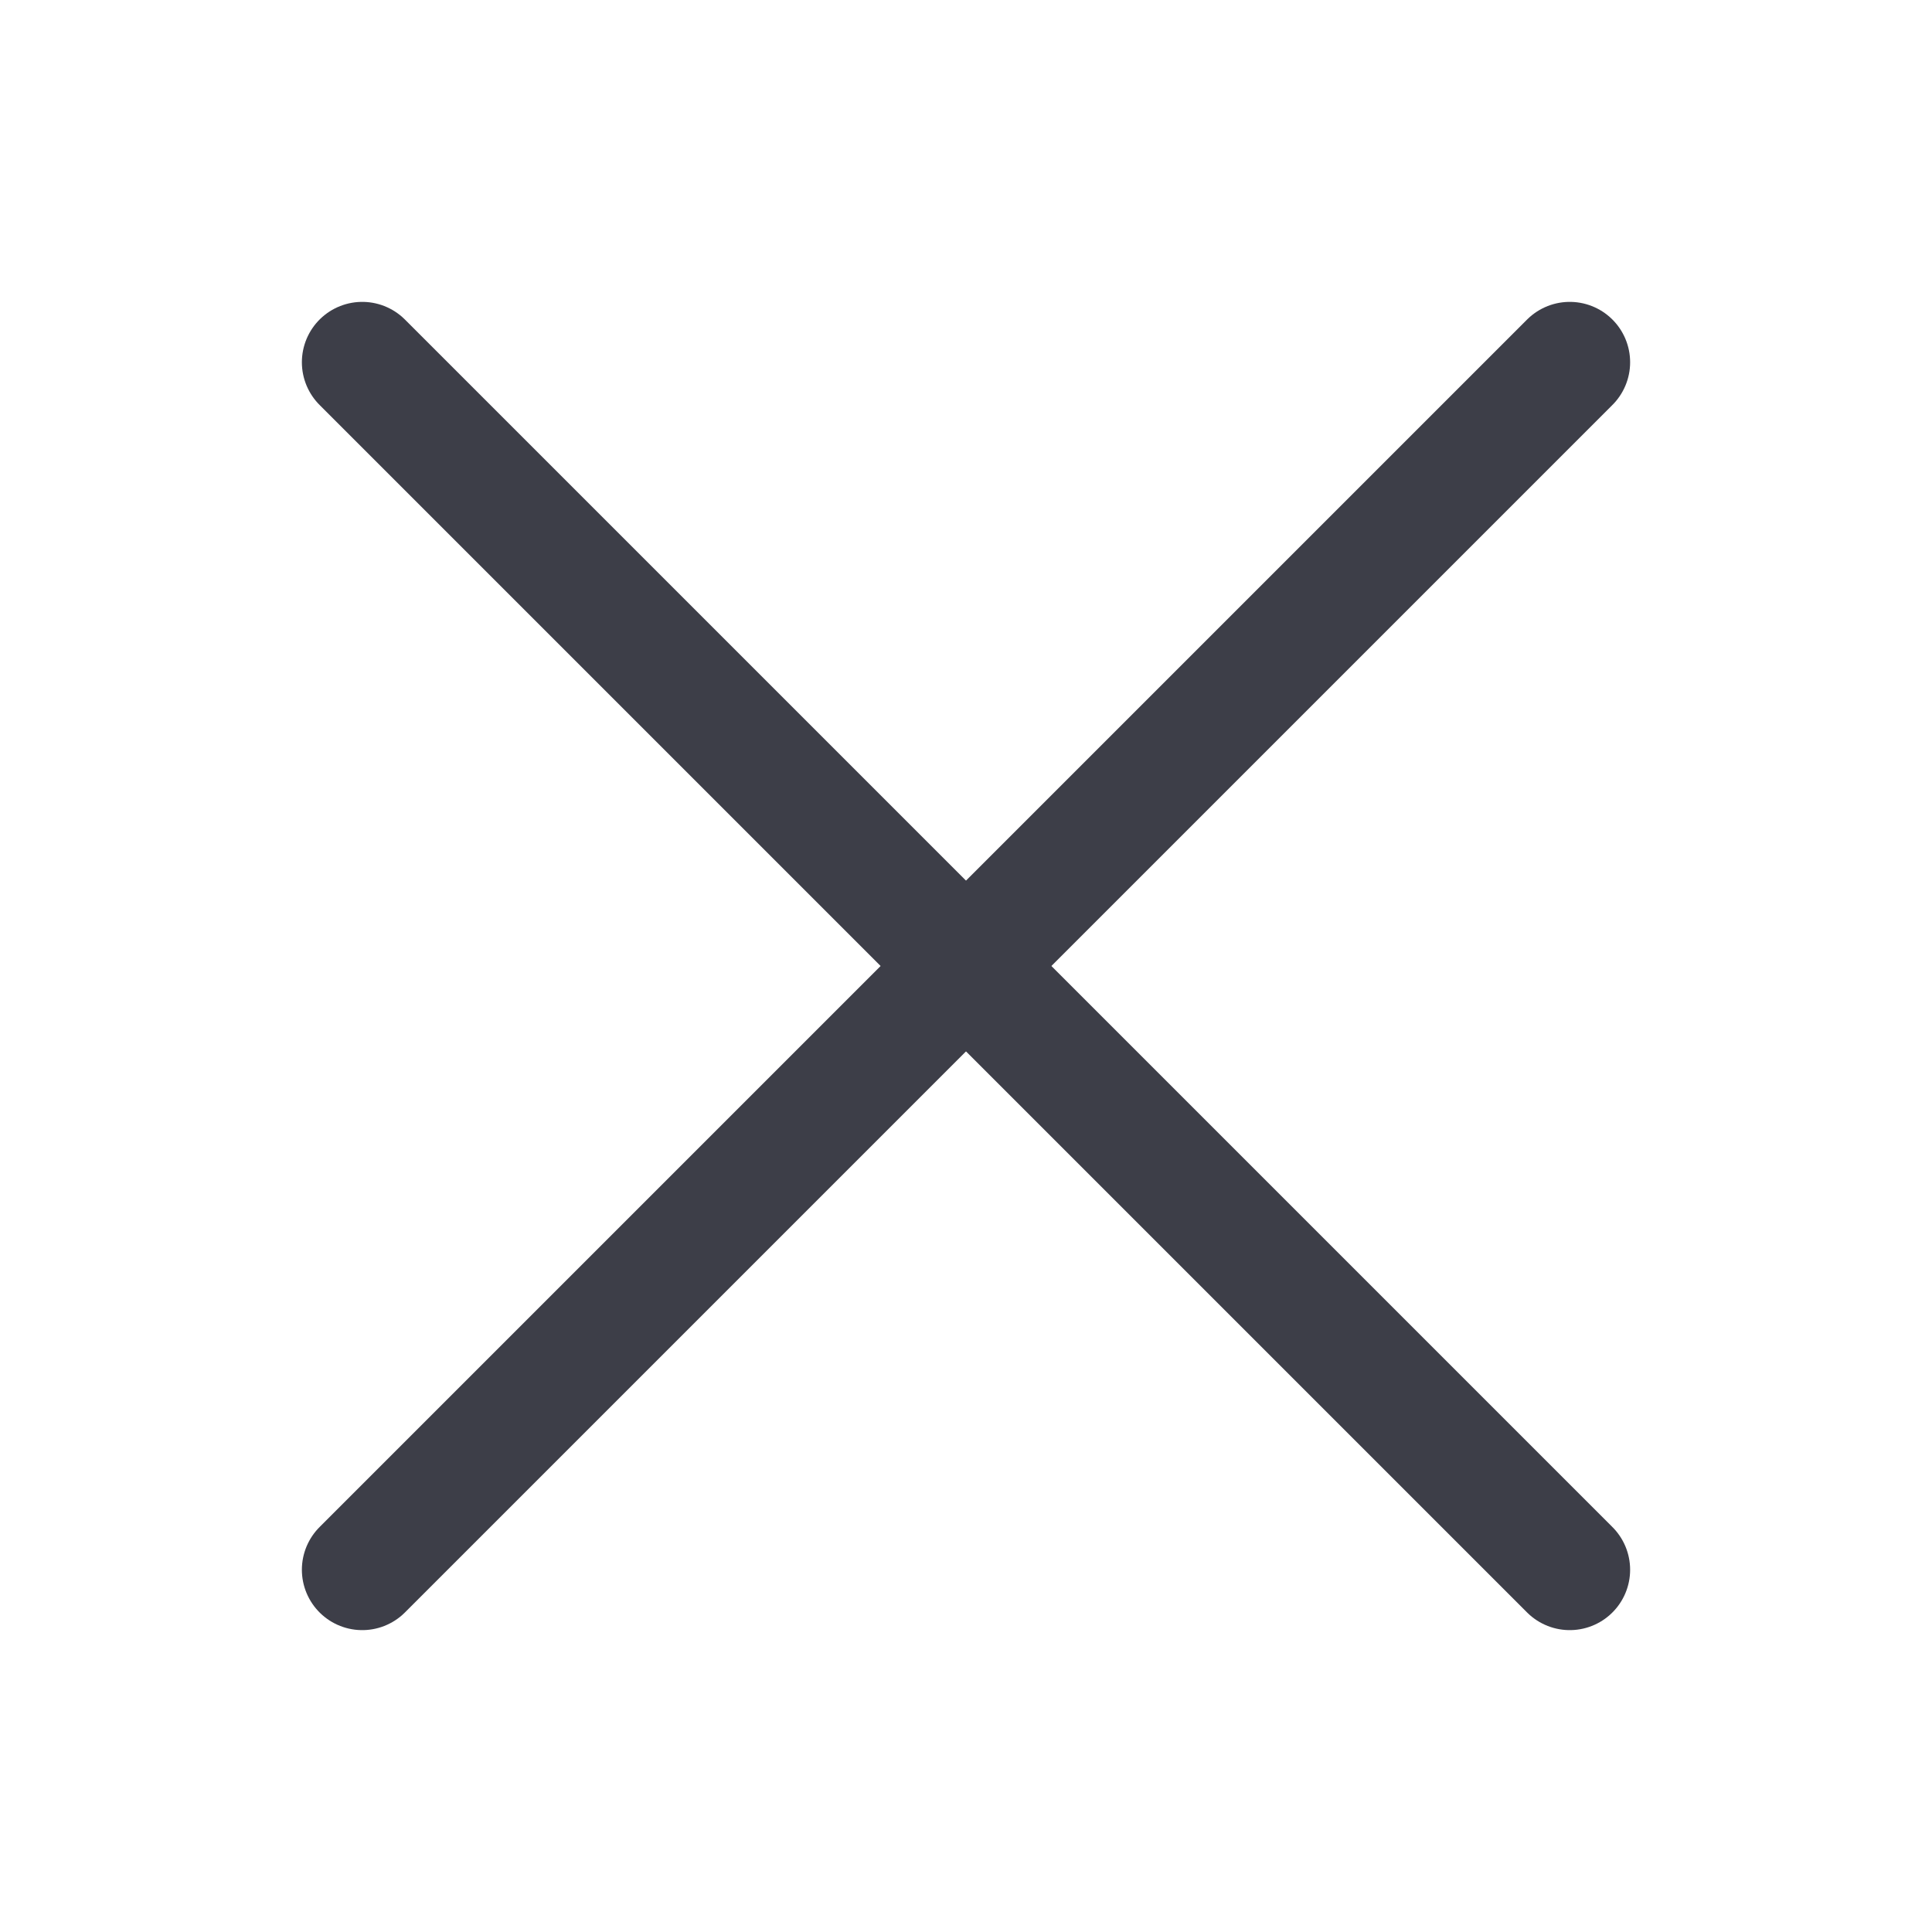
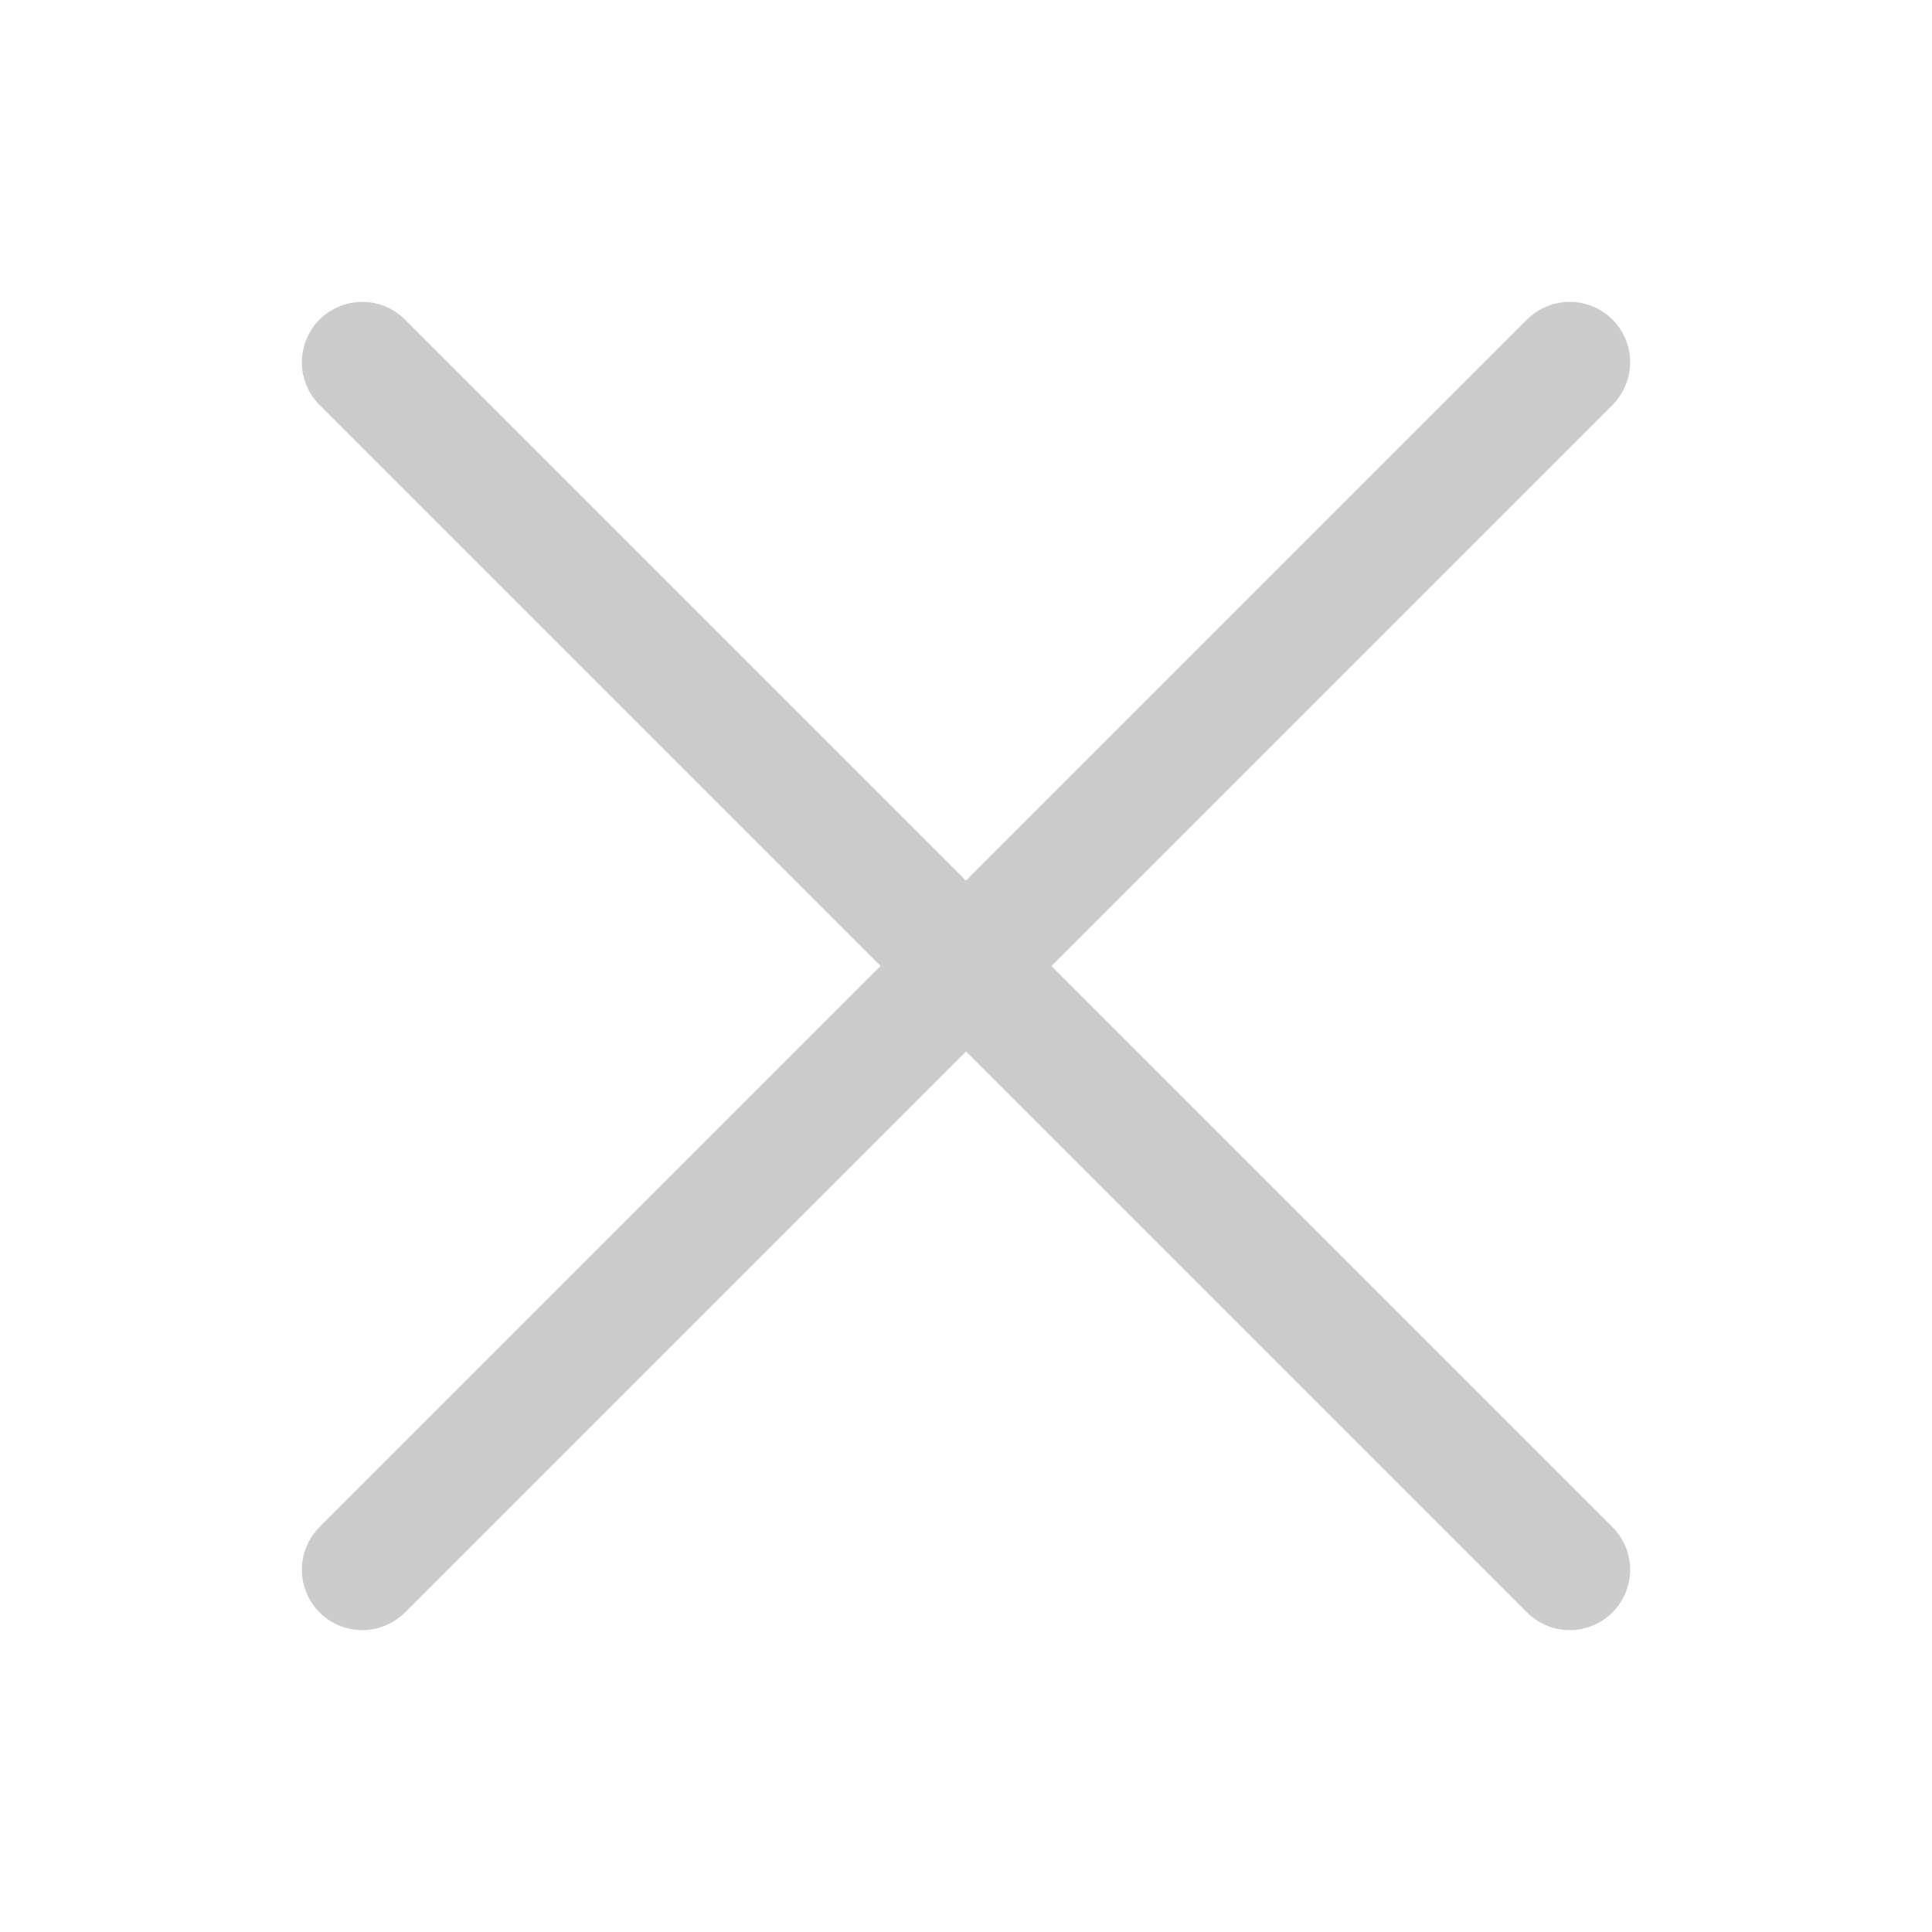
<svg xmlns="http://www.w3.org/2000/svg" version="1.1" viewBox="0 0 20 20" width="20" height="20">
  <g transform="matrix(0.8333333,0,0,0.8333333,0,0)">
-     <path d="M4.5 19.5L19.5 4.5" fill="none" stroke="#3d3e48" stroke-linecap="round" stroke-linejoin="round" stroke-width="1.5" />
-     <path d="M4.5 4.5L19.5 19.5" fill="none" stroke="#3d3e48" stroke-linecap="round" stroke-linejoin="round" stroke-width="1.5" />
+     <path d="M4.5 19.5L19.5 4.5" fill="none" stroke="#ccc" stroke-linecap="round" stroke-linejoin="round" stroke-width="1.5" />
+     <path d="M4.5 4.5L19.5 19.5" fill="none" stroke="#ccc" stroke-linecap="round" stroke-linejoin="round" stroke-width="1.5" />
  </g>
</svg>
